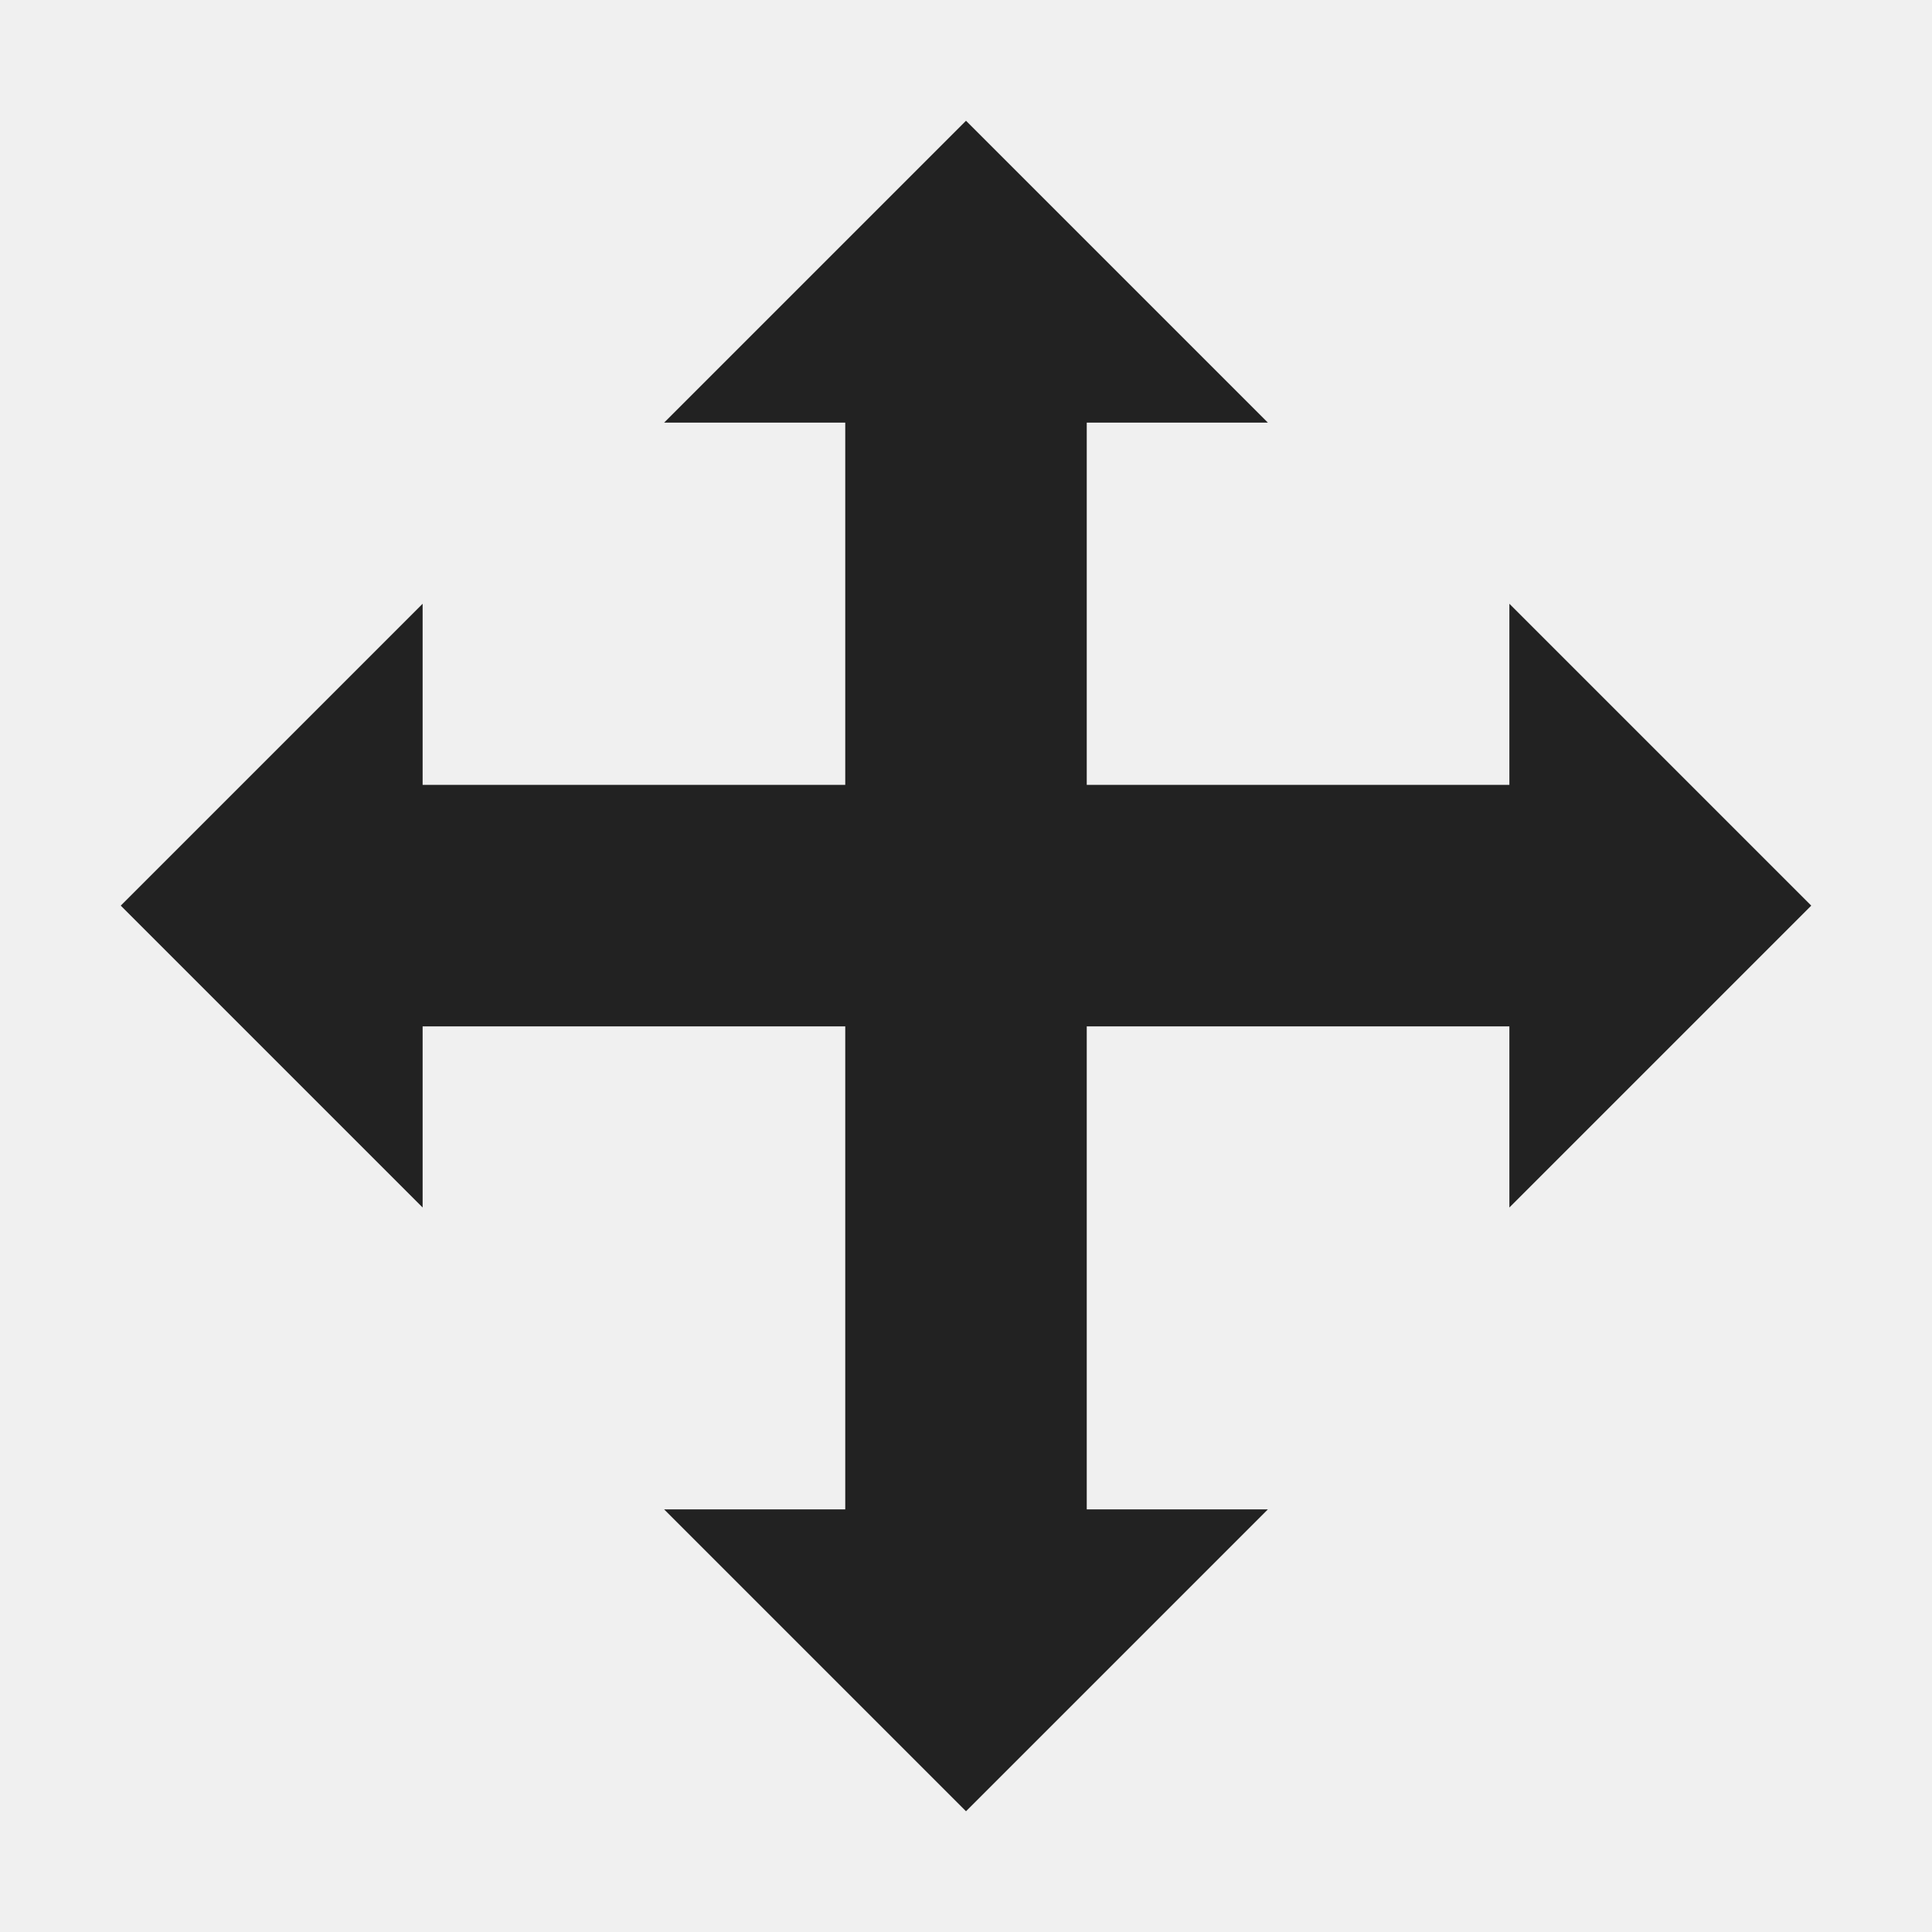
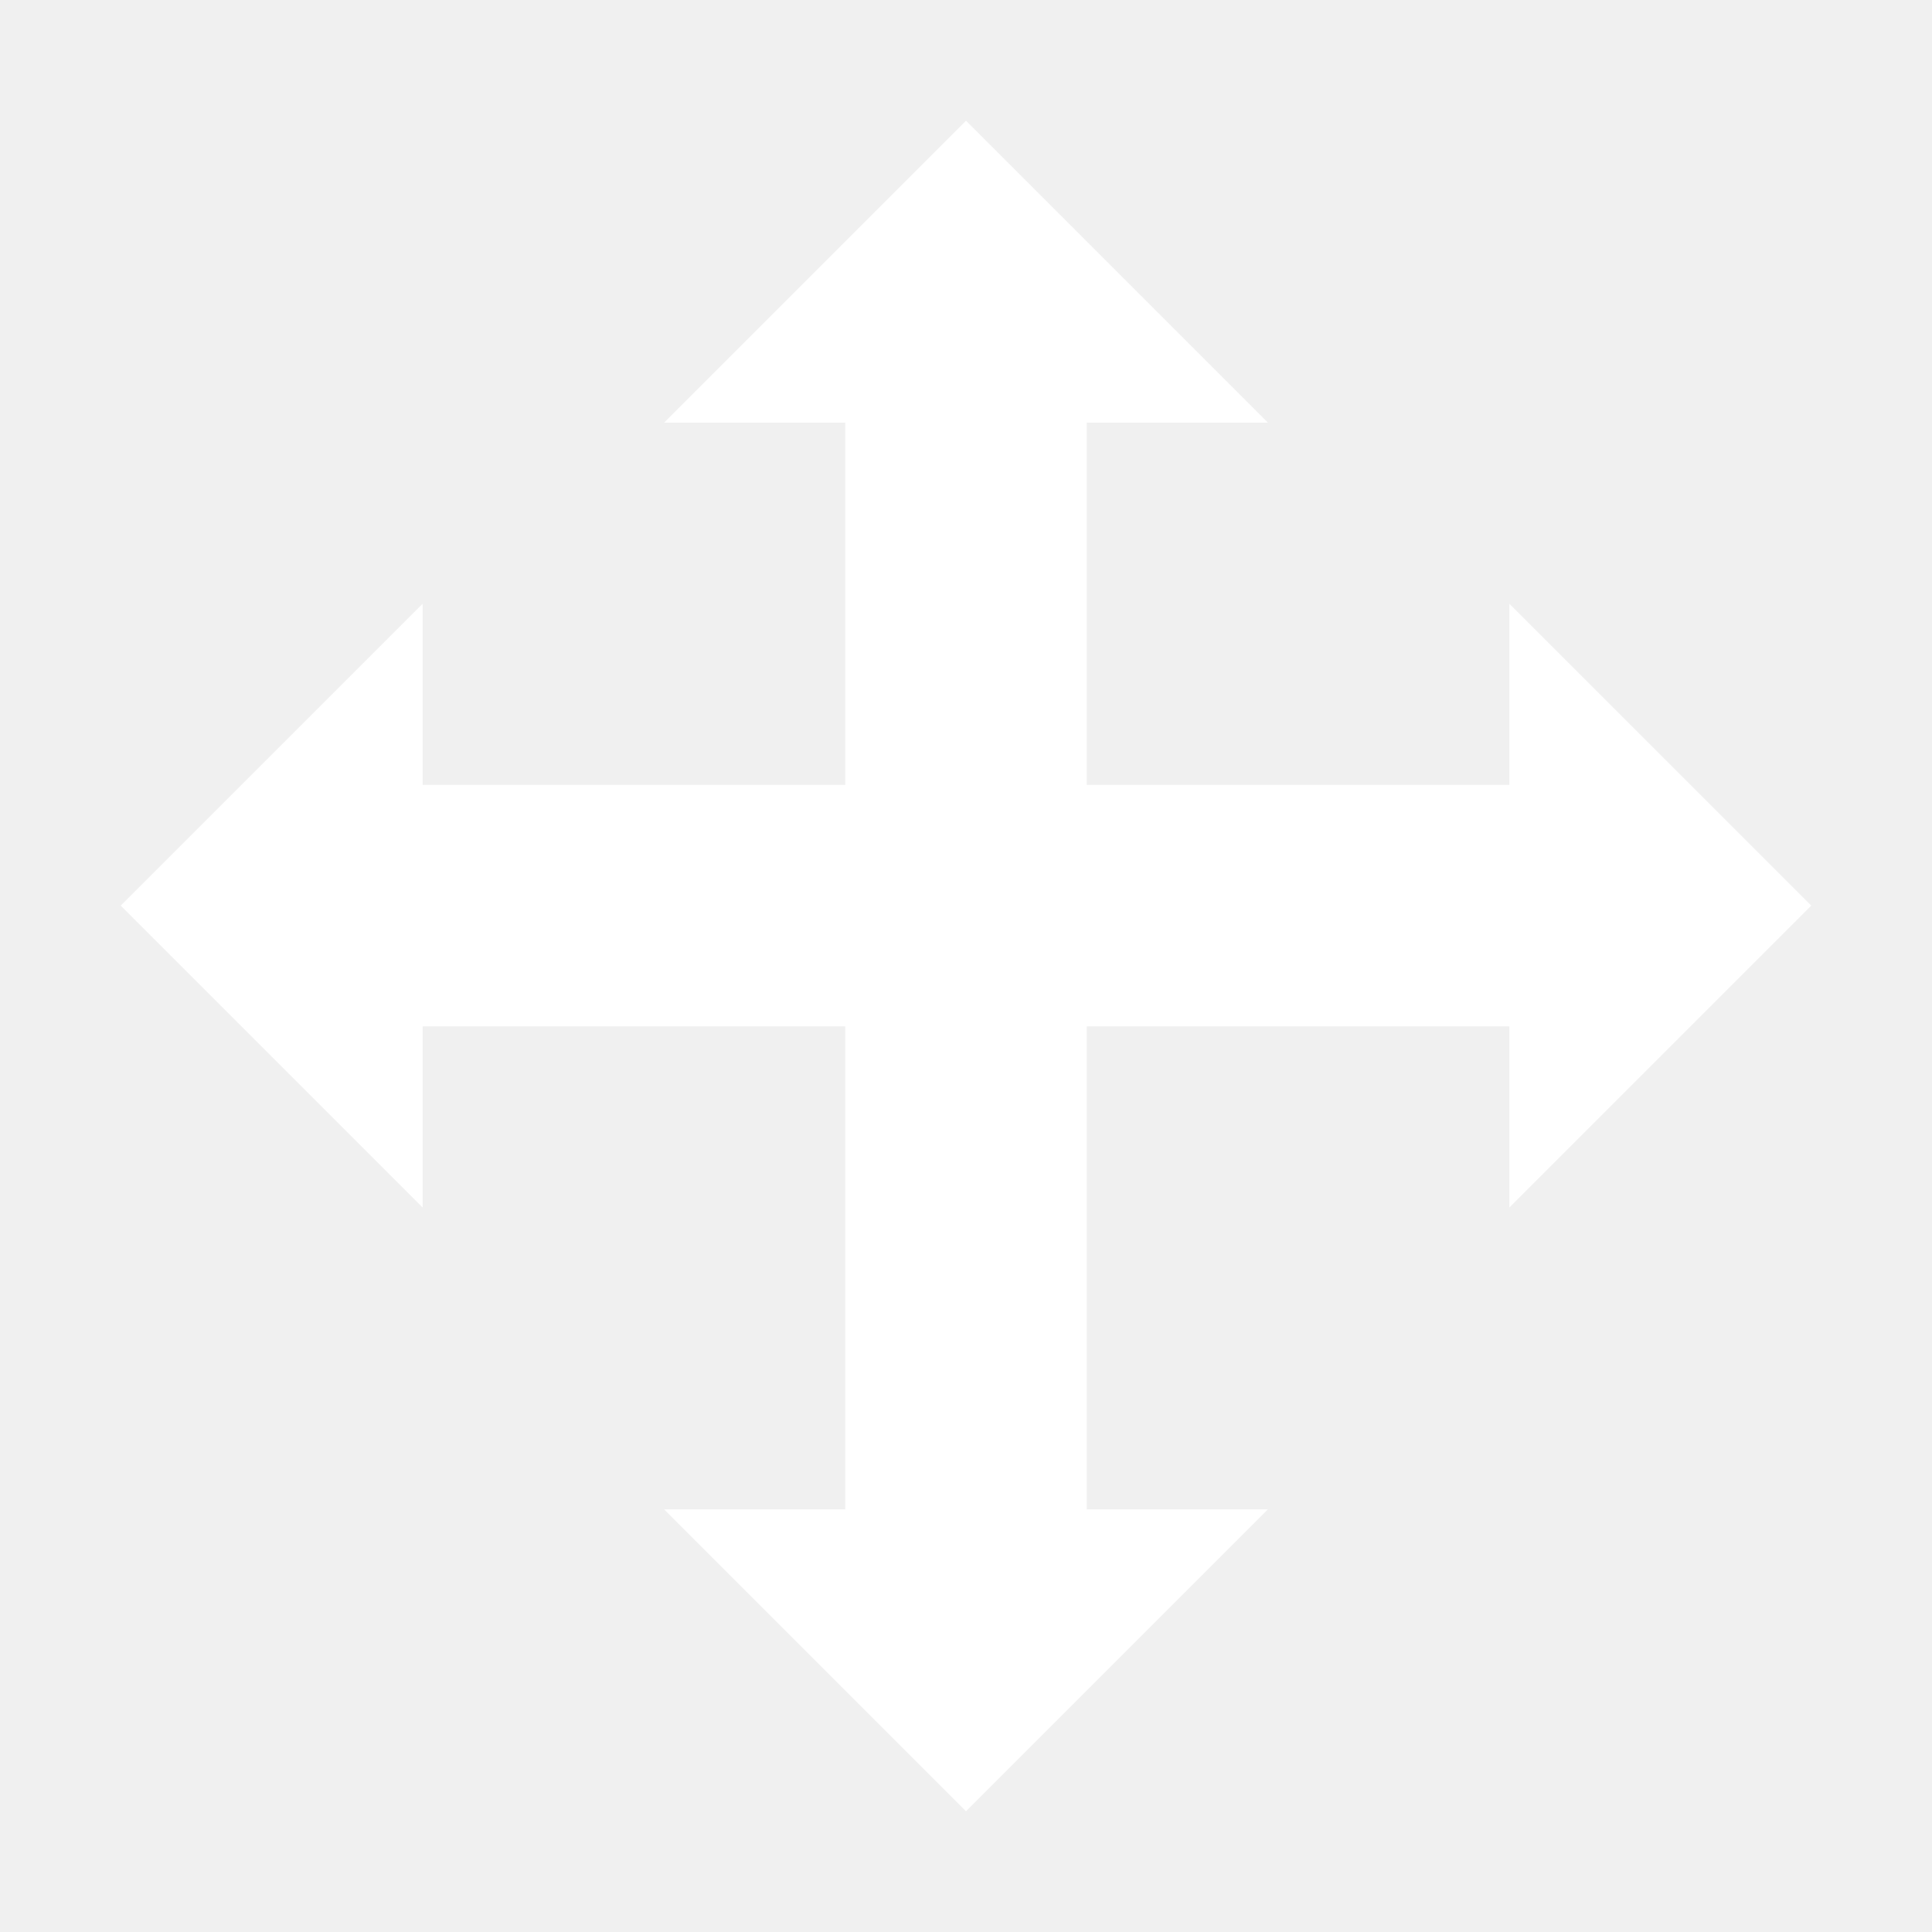
<svg xmlns="http://www.w3.org/2000/svg" height="16px" viewBox="0 0 16 16" width="16px" version="1.1" id="svg10">
  <defs id="defs14">
    </defs>
-   <path style="fill:none;stroke:#222222;stroke-width:2;stroke-linecap:round;stroke-linejoin:round;stroke-dasharray:none;paint-order:markers fill stroke" d="M 8,3 V 13" id="path344" />
-   <path style="color:#000000;fill:#222222;stroke-width:1.768;-inkscape-stroke:none;paint-order:markers fill stroke" d="m 8,1 c -0.833,0.833 -1.667,1.667 -2.5,2.5 H 10.5 Z" id="rect398" />
-   <path style="color:#000000;fill:#222222;stroke-width:1.768;-inkscape-stroke:none;paint-order:markers fill stroke" d="M 8,15 C 8.833,14.167 9.667,13.333 10.5,12.5 h -5 z" id="rect398-3" />
-   <path style="fill:none;stroke:#222222;stroke-width:2;stroke-linecap:round;stroke-linejoin:round;stroke-dasharray:none;paint-order:markers fill stroke" d="M 13,7.5 H 3" id="path344-6" />
-   <path style="color:#000000;fill:#222222;stroke-width:1.768;-inkscape-stroke:none;paint-order:markers fill stroke" d="M 15,7.5 C 14.167,6.667 13.333,5.833 12.5,5 v 5 z" id="rect398-7" />
-   <path style="color:#000000;fill:#222222;stroke-width:1.768;-inkscape-stroke:none;paint-order:markers fill stroke" d="M 1,7.5 C 1.833,8.333 2.667,9.167 3.5,10 V 5 Z" id="rect398-3-5" />
+   <path style="fill:none;stroke:#ffffff;stroke-width:2;stroke-linecap:round;stroke-linejoin:round;stroke-dasharray:none;paint-order:markers fill stroke;stroke-opacity:1" d="M 8,3 V 13" id="path344" />
+   <path style="color:#000000;fill:#ffffff;stroke-width:1.768;-inkscape-stroke:none;paint-order:markers fill stroke;fill-opacity:1" d="m 8,1 c -0.833,0.833 -1.667,1.667 -2.5,2.5 H 10.5 Z" id="rect398" />
+   <path style="color:#000000;fill:#ffffff;stroke-width:1.768;-inkscape-stroke:none;paint-order:markers fill stroke;fill-opacity:1" d="M 8,15 C 8.833,14.167 9.667,13.333 10.5,12.5 h -5 z" id="rect398-3" />
+   <path style="fill:none;stroke:#ffffff;stroke-width:2;stroke-linecap:round;stroke-linejoin:round;stroke-dasharray:none;paint-order:markers fill stroke;stroke-opacity:1" d="M 13,7.5 H 3" id="path344-6" />
+   <path style="color:#000000;fill:#ffffff;stroke-width:1.768;-inkscape-stroke:none;paint-order:markers fill stroke;fill-opacity:1" d="M 15,7.5 C 14.167,6.667 13.333,5.833 12.5,5 v 5 z" id="rect398-7" />
+   <path style="color:#000000;fill:#ffffff;stroke-width:1.768;-inkscape-stroke:none;paint-order:markers fill stroke;fill-opacity:1" d="M 1,7.5 C 1.833,8.333 2.667,9.167 3.5,10 V 5 Z" id="rect398-3-5" />
</svg>
